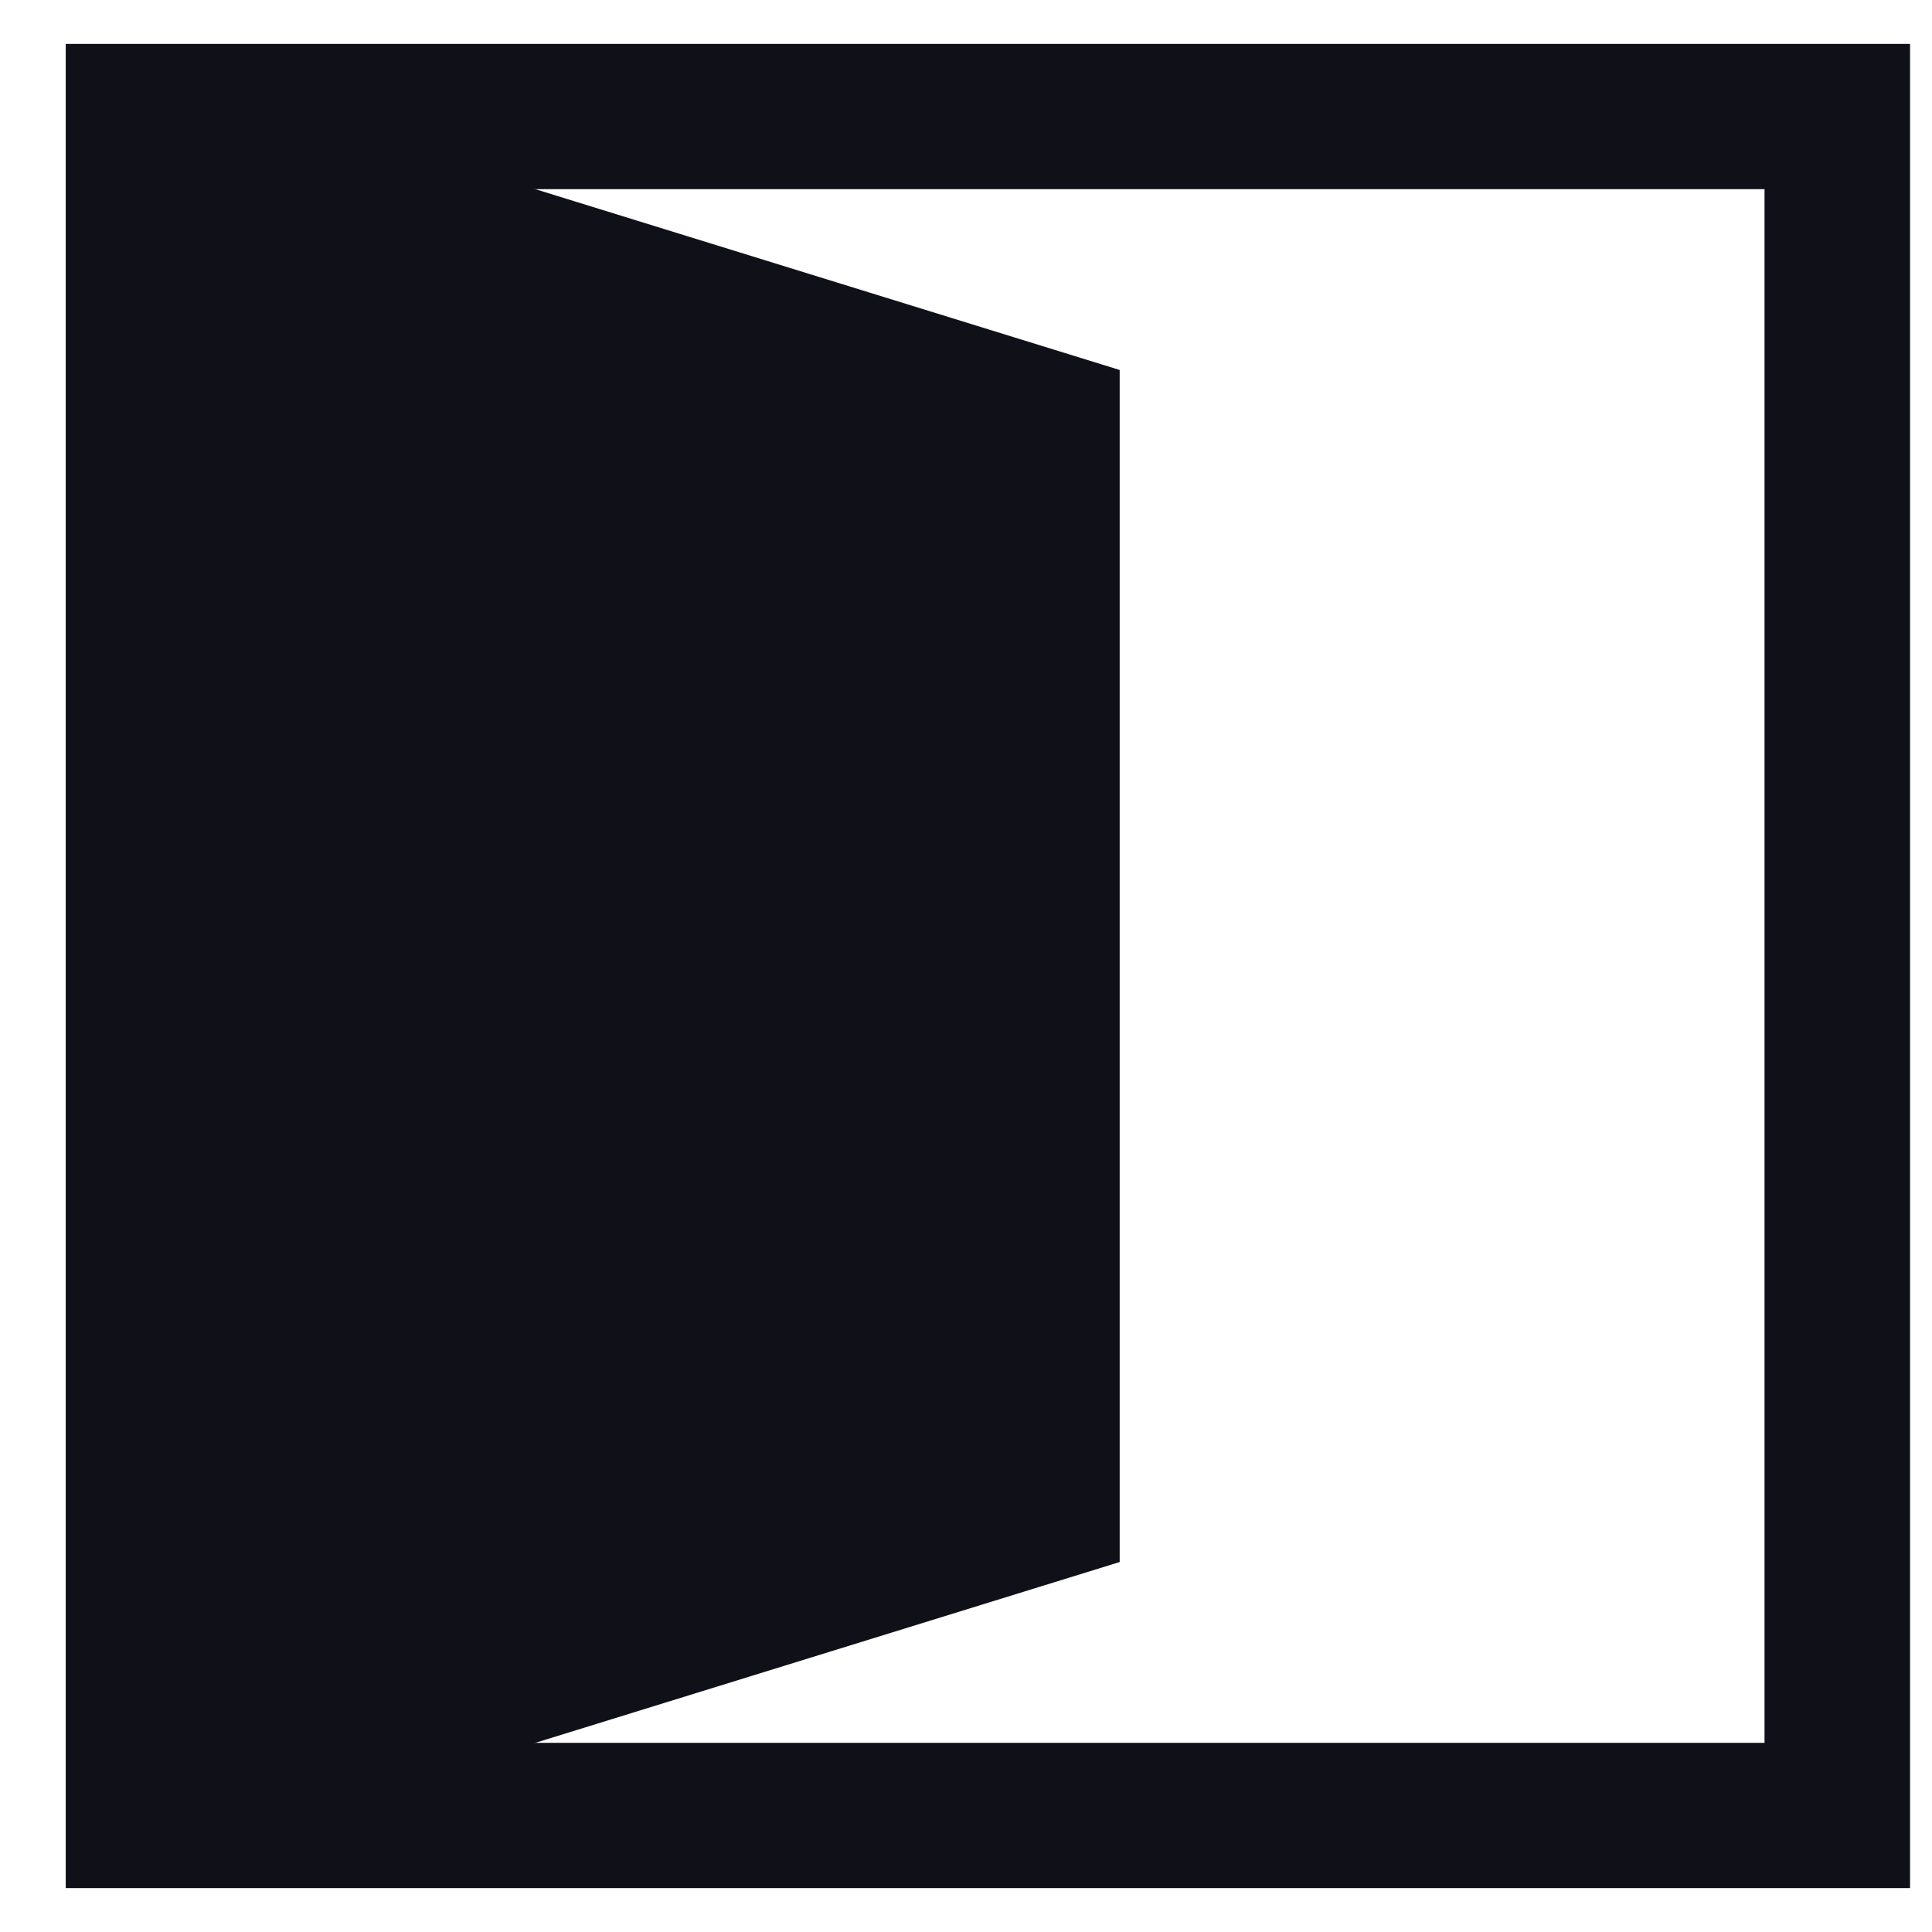
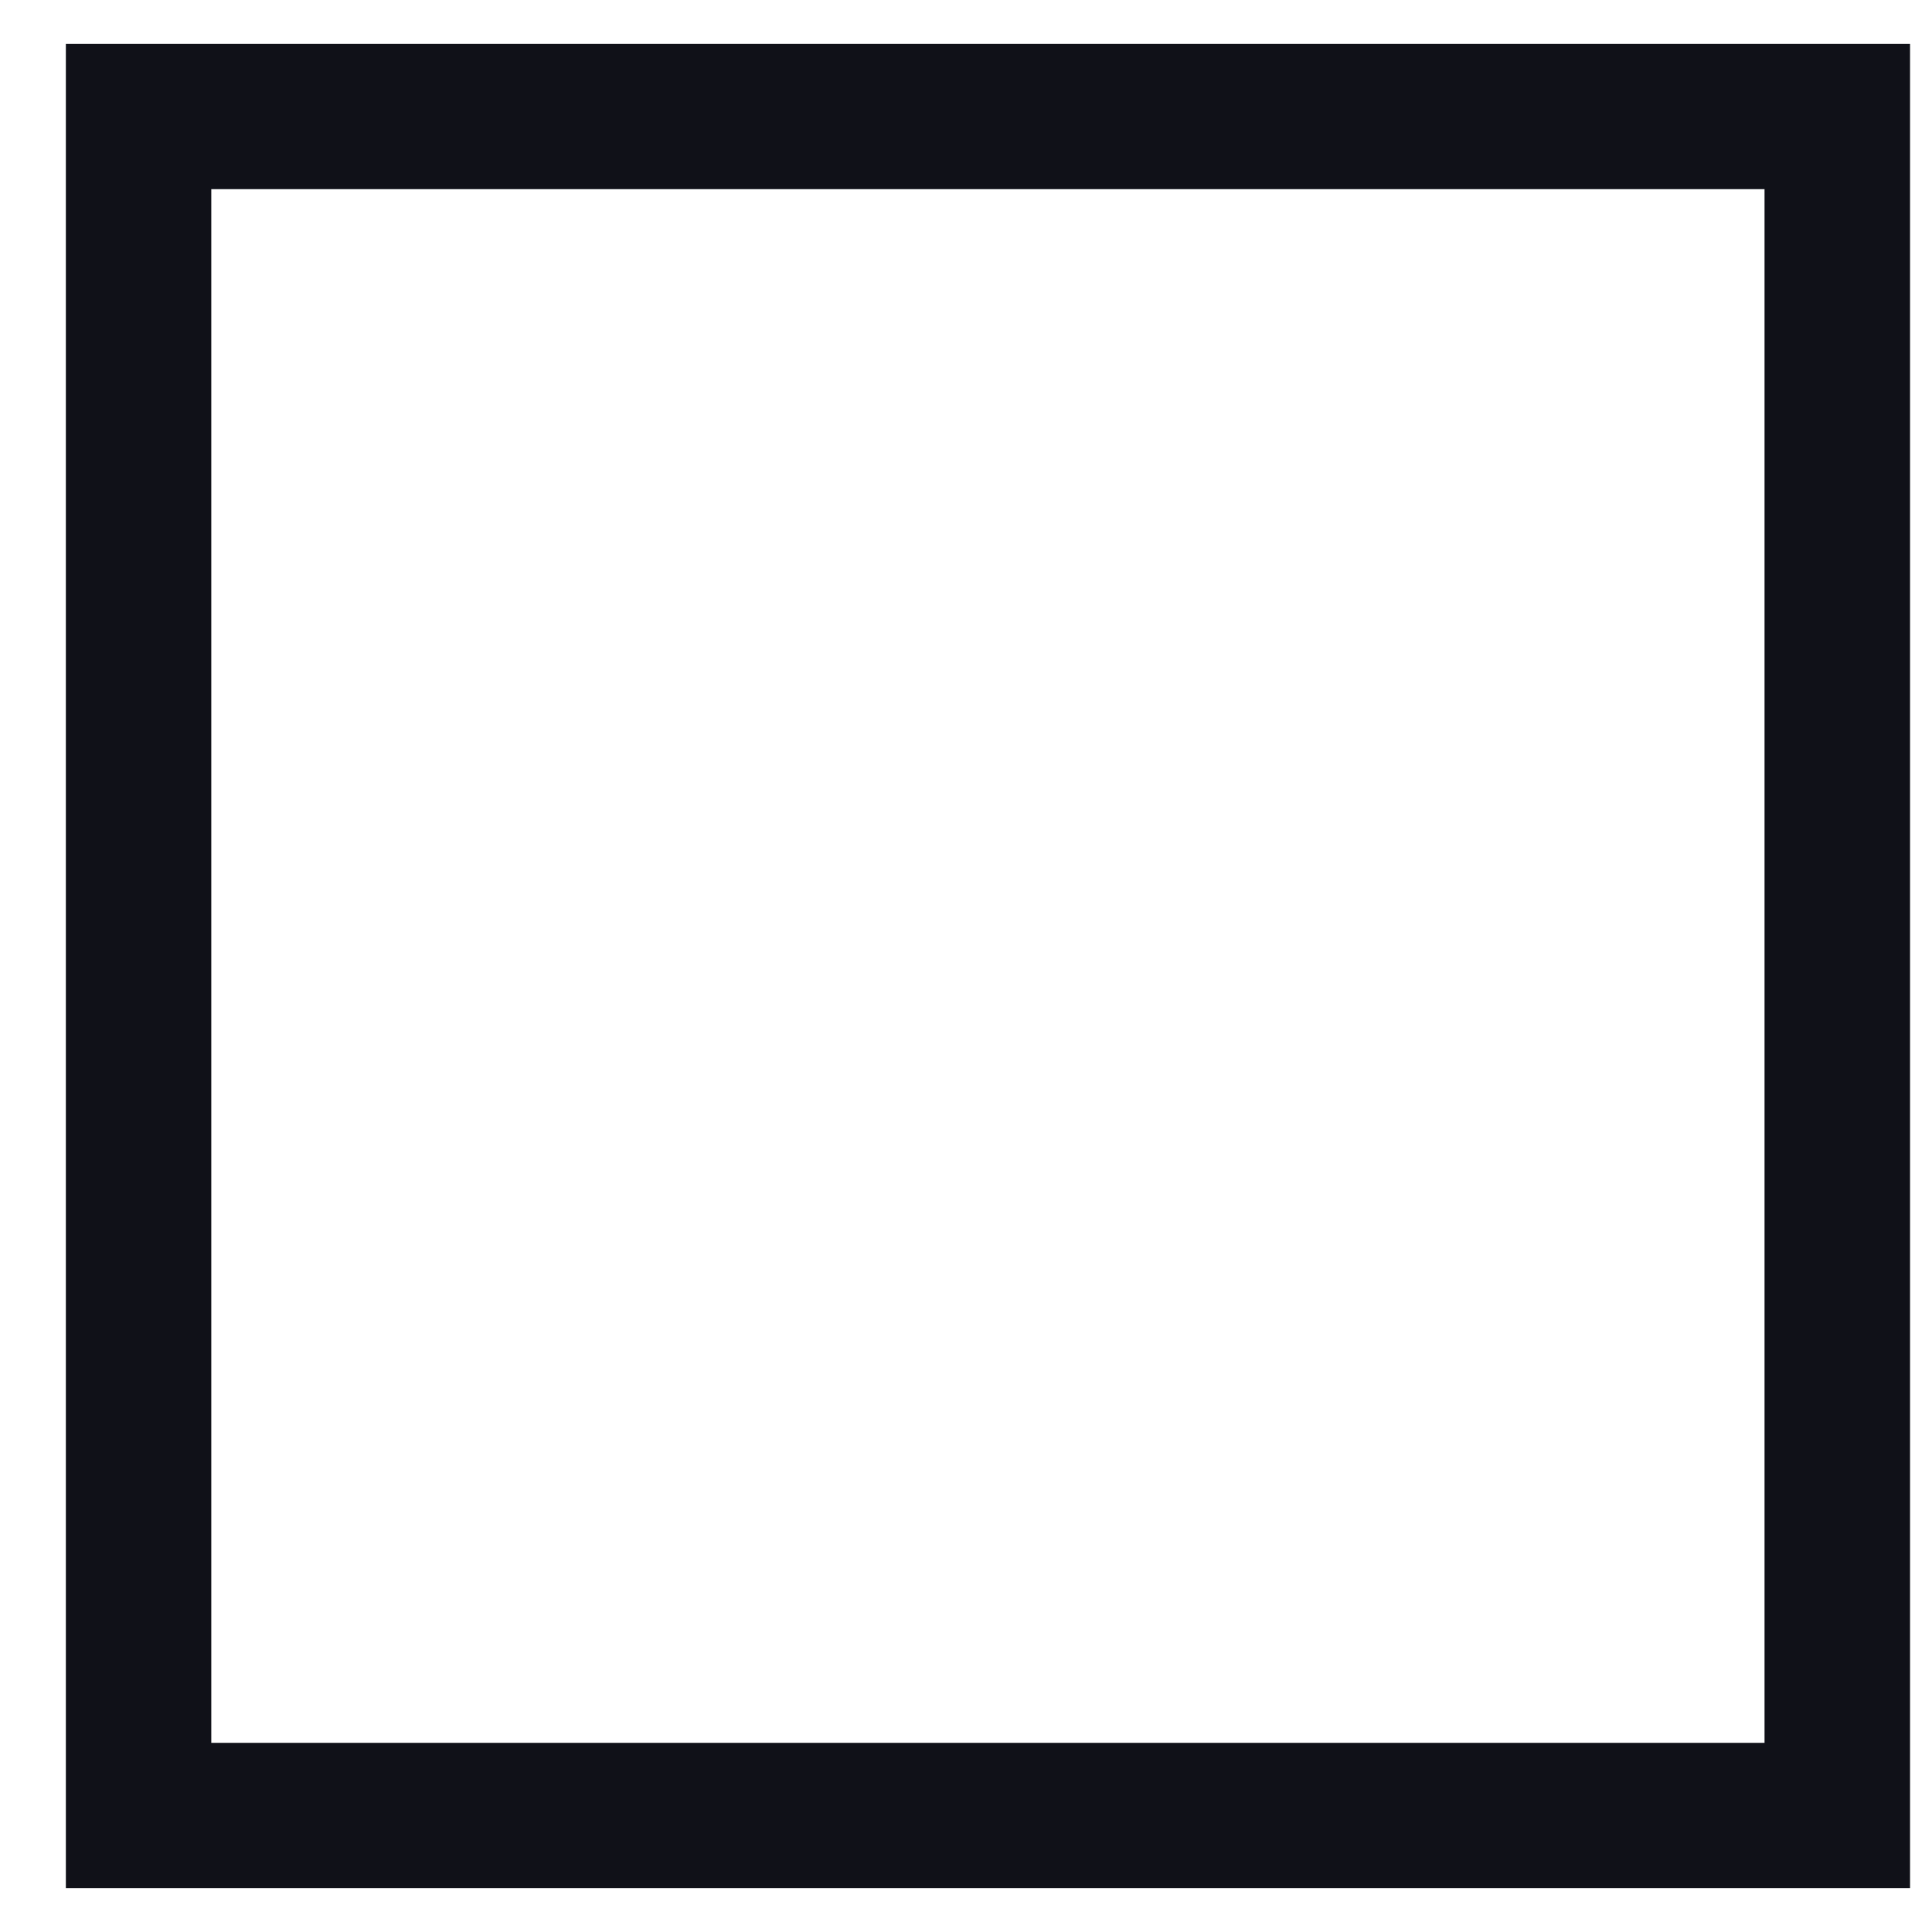
<svg xmlns="http://www.w3.org/2000/svg" width="22" height="22" viewBox="0 0 22 22" fill="none">
-   <path d="M0.75 0.5L12.75 4.213V17.787L0.75 21.5V0.5Z" fill="#101118" />
  <path fill-rule="evenodd" clip-rule="evenodd" d="M20.093 2.154H2.406V19.846H20.093V2.154ZM0.75 0.5V21.5H21.75V0.5H0.75Z" fill="#101118" />
</svg>
